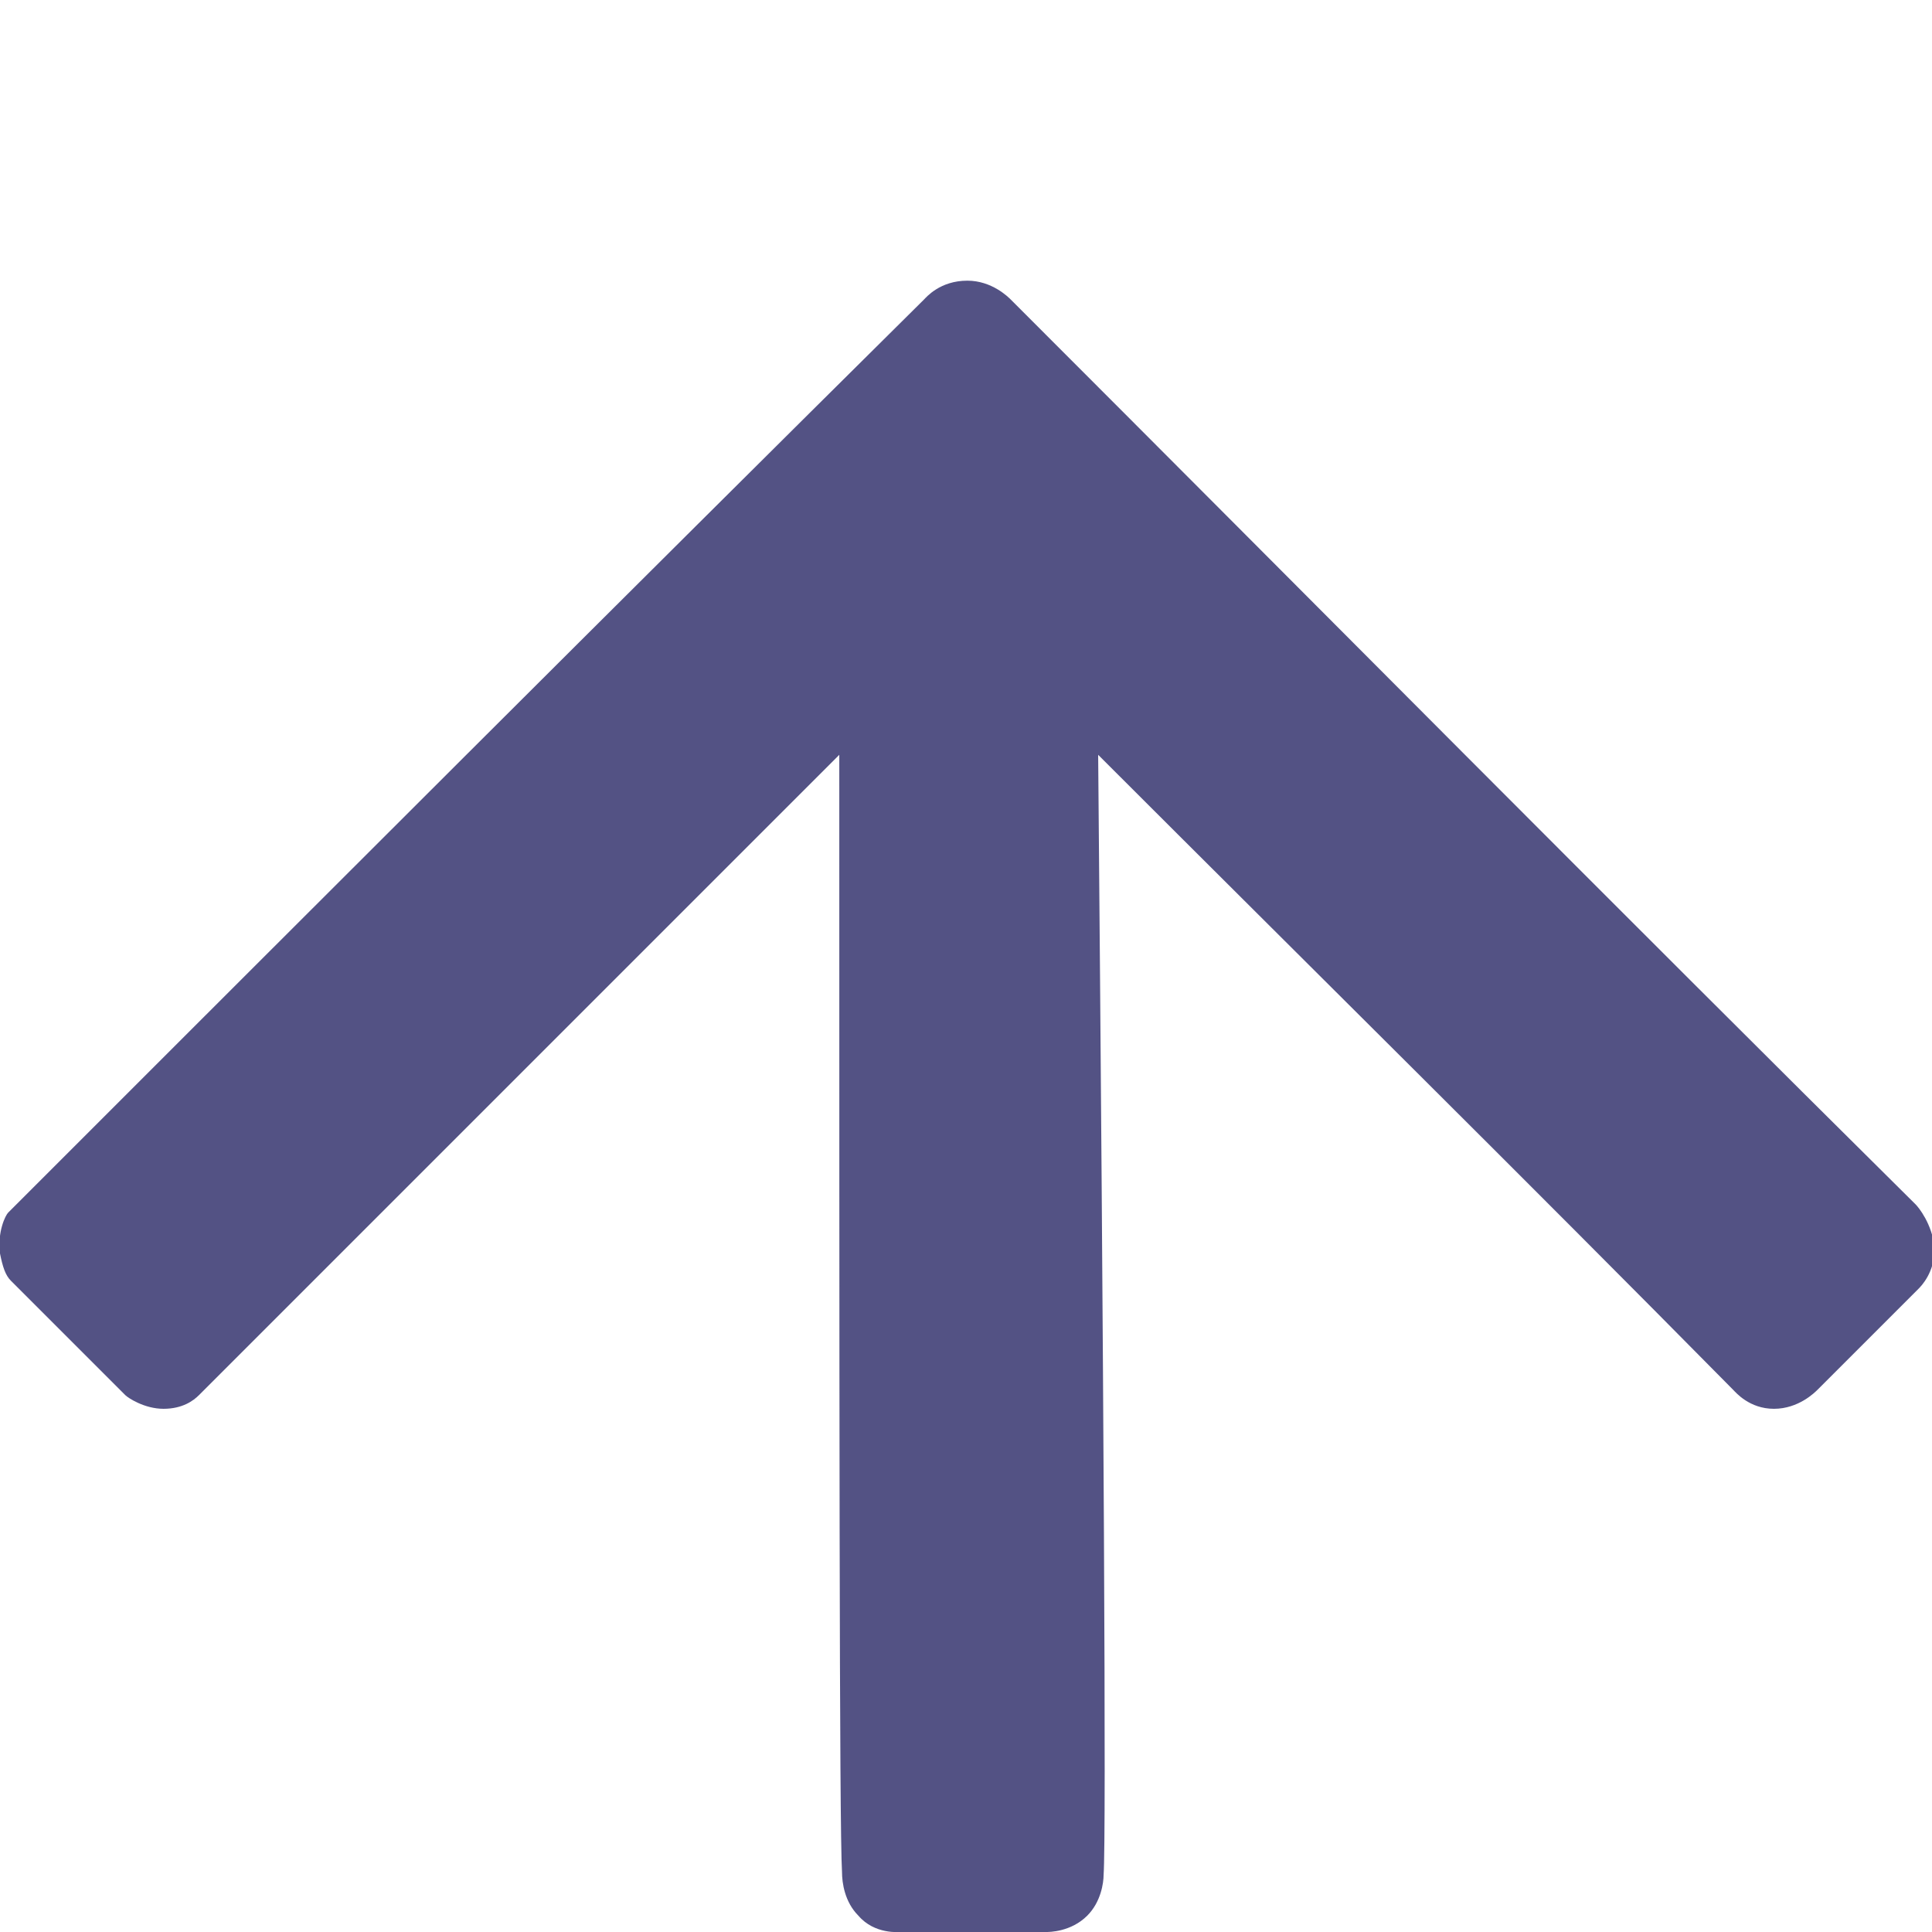
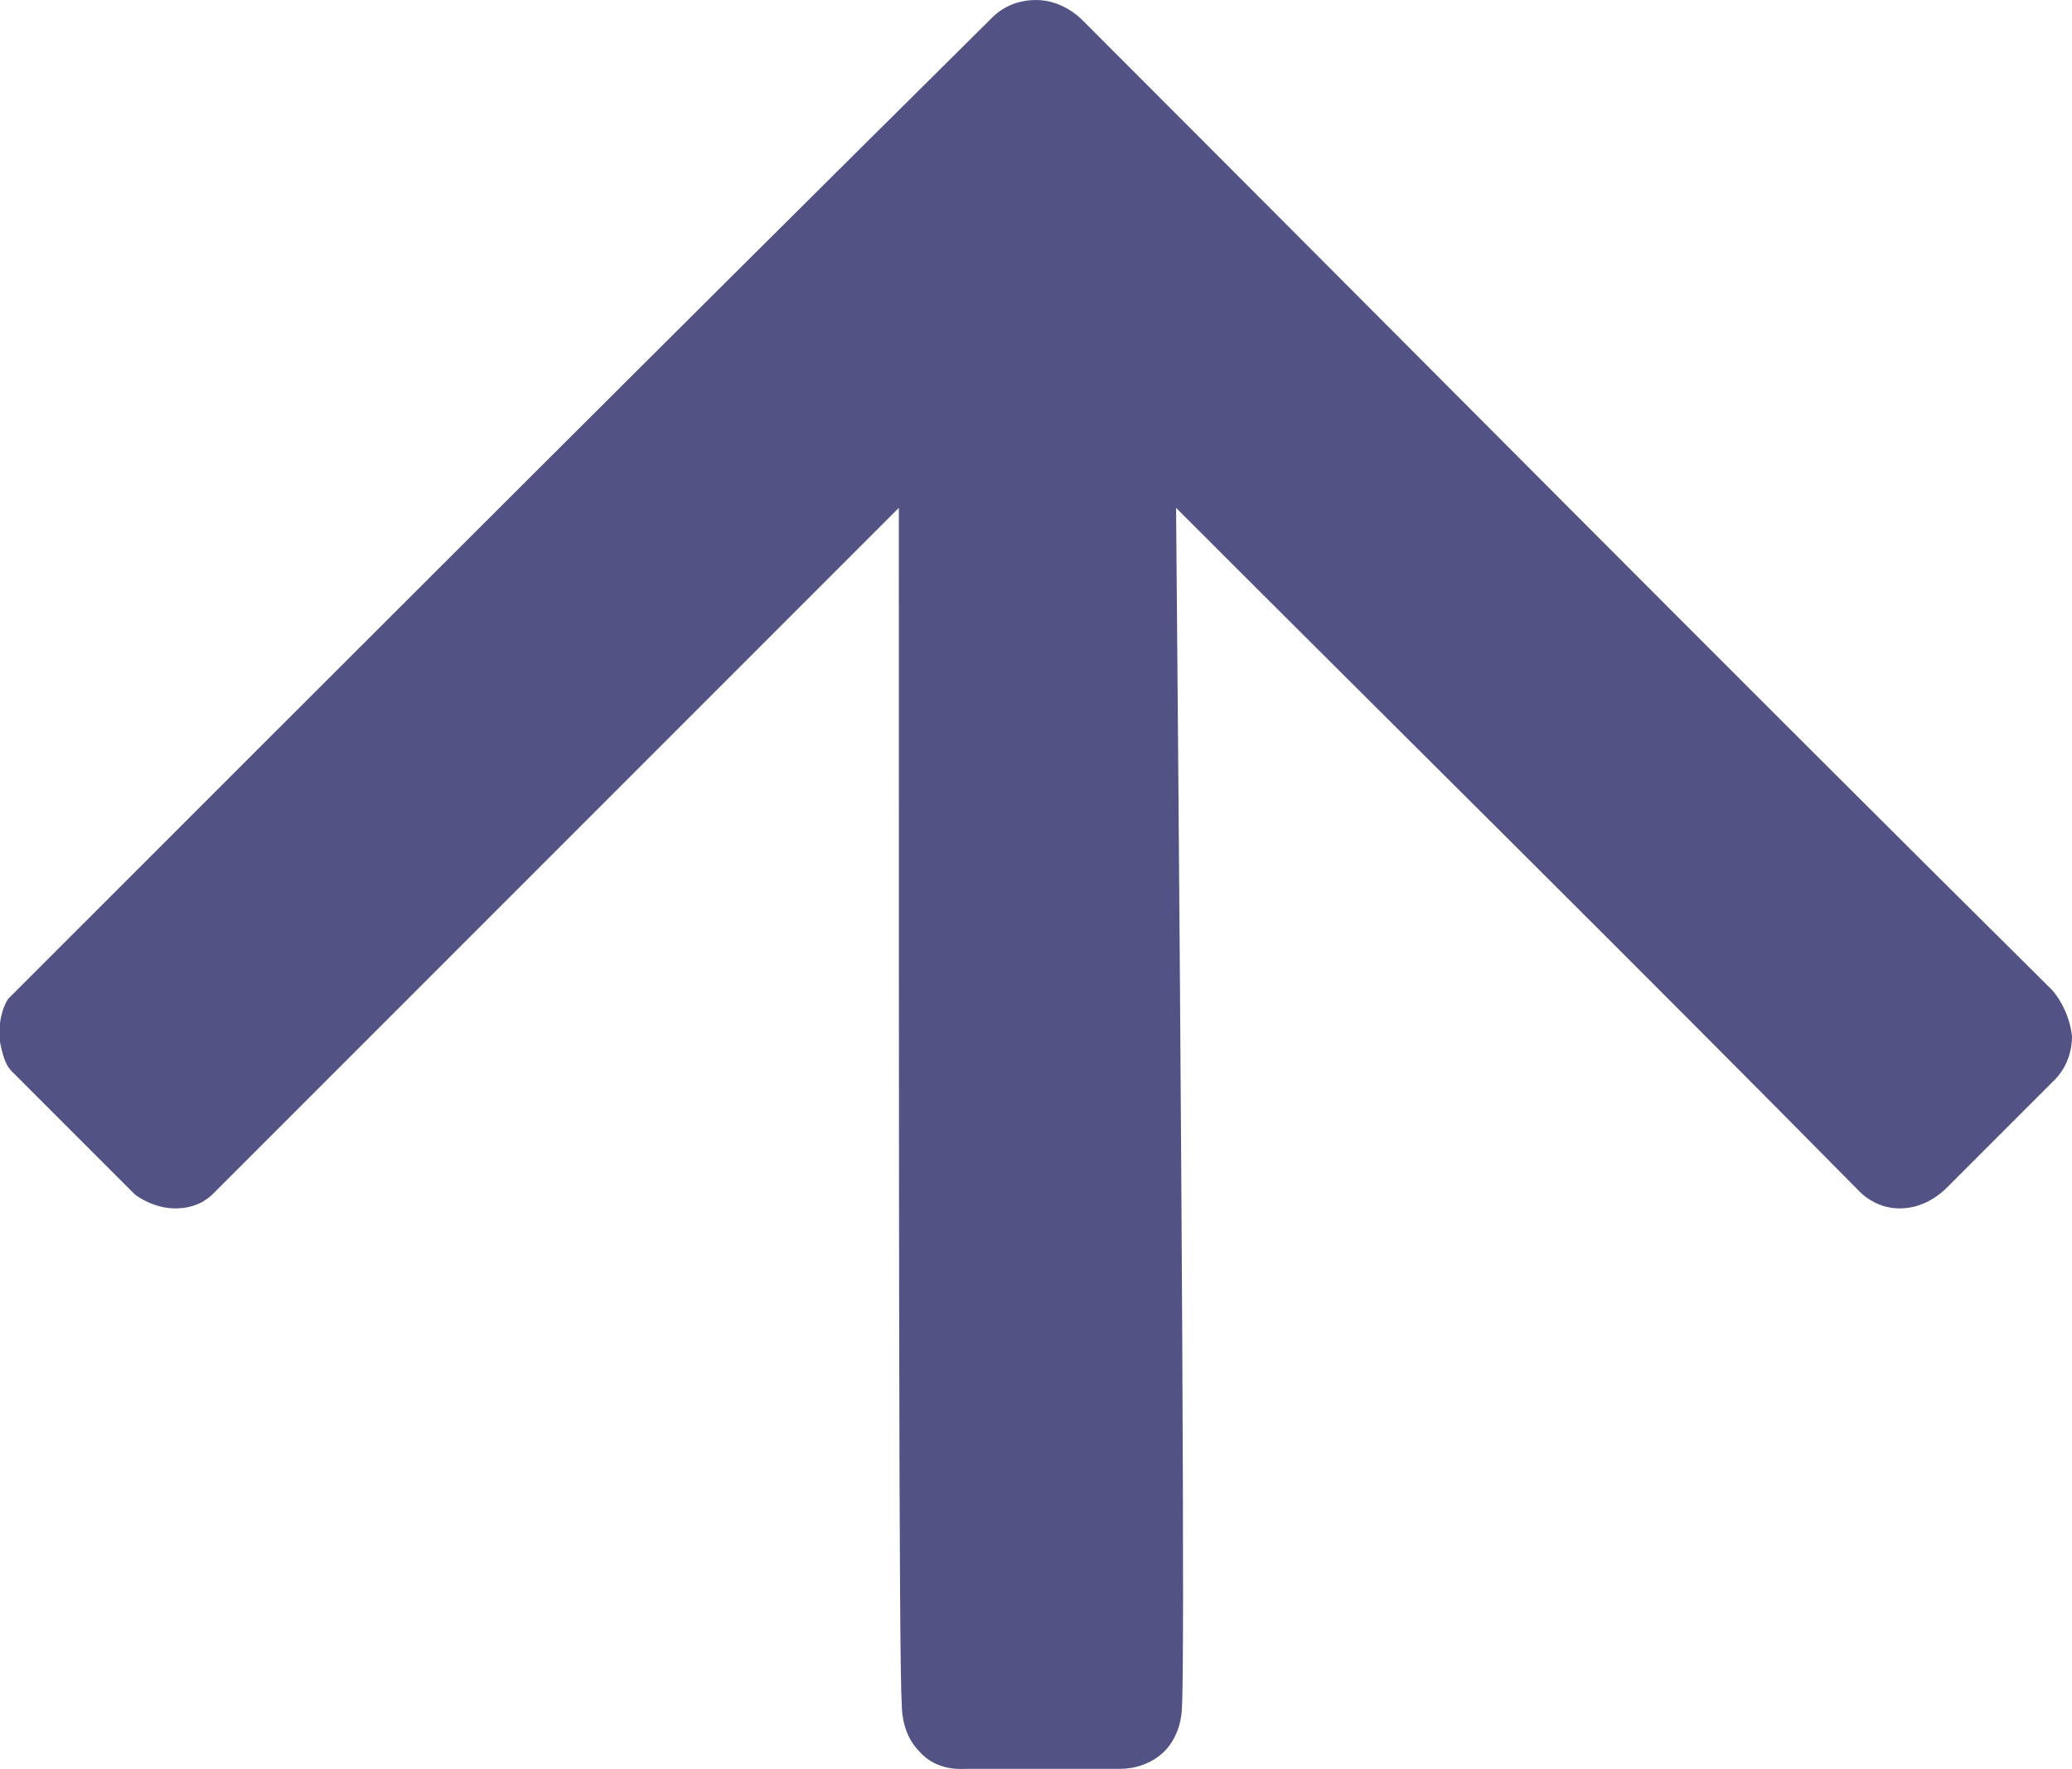
- <svg xmlns="http://www.w3.org/2000/svg" version="1.1" x="0px" y="0px" viewBox="0 0 70.9 70.9" style="enable-background:new 0 0 70.9 70.9;" xml:space="preserve">
+ <svg xmlns="http://www.w3.org/2000/svg" version="1.1" id="Capa_1" x="0px" y="0px" viewBox="0 10.3 71 60.6" style="enable-background:new 0 10.3 71 60.6;" xml:space="preserve">
  <style type="text/css">
	.st0{display:none;}
	.st1{display:inline;}
	.st2{fill:#535284;}
</style>
-   <g id="Capa_1" class="st0">
+   <g id="Capa_1_1_" class="st0">
    <g class="st1">
      <path class="st2" d="M1.8,33.5c9.9-9.9,19.8-19.8,29.6-29.6c0.3-0.3,1.7-1.8,4.1-1.8c2,0,3.4,1.1,3.8,1.4c10,9.9,20,19.9,30,29.8    c0.3,0.3,1.6,1.8,1.6,4.1c0,1.9-0.9,3.2-1.2,3.6c-1.4,1.4-2.8,2.8-4.1,4.2c-0.4,0.3-1.8,1.4-3.8,1.4c-1.9,0-3.2-0.9-3.6-1.2    c-4.6-4.6-9.1-9.1-13.7-13.7c0,10.7,0,21.3,0,32c0,0.5-0.2,1.8-1.2,3c-1.3,1.6-3,1.9-3.4,2c-2.7,0-5.4,0-8.1,0    c-0.4-0.1-2.2-0.3-3.4-1.9c-1-1.2-1.1-2.6-1.1-3c0-10.7,0-21.4,0-32.1c-4.5,4.5-9,8.9-13.5,13.4c-0.3,0.3-1.7,1.5-3.9,1.6    c-2.2,0-3.6-1.2-3.9-1.5c-1.2-1.3-2.5-2.6-3.7-3.8C2,41,0.9,39.7,0.8,37.7C0.2,35.4,1.5,33.9,1.8,33.5z" />
    </g>
  </g>
  <g id="Capa_2">
-     <path class="st2" d="M70.3,44.2C59.2,33.2,48.2,22.1,37.1,11c-0.1-0.1-0.7-0.7-1.6-0.7c-1,0-1.5,0.6-1.6,0.7   C22.7,22.1,11.5,33.3,0.3,44.5C0.2,44.6-0.1,45.2,0,46c0.1,0.5,0.2,0.8,0.4,1c1.4,1.4,2.8,2.8,4.2,4.2c0.1,0.1,0.7,0.5,1.4,0.5   c0.7,0,1.1-0.3,1.3-0.5c7.8-7.8,15.7-15.7,23.5-23.5c0,22.8,0,39.4,0.1,41c0,0.4,0.1,1.1,0.6,1.6c0.6,0.7,1.5,0.6,1.6,0.6   c1.8,0,3.5,0,5.3,0c0.1,0,0.9,0,1.5-0.6c0.5-0.5,0.6-1.2,0.6-1.5c0.1-1.4,0-18.2-0.2-41.1c7.8,7.8,15.6,15.5,23.3,23.3   c0.1,0.1,0.6,0.7,1.5,0.7c0.9,0,1.5-0.6,1.6-0.7c1.2-1.2,2.5-2.5,3.7-3.7c0.1-0.1,0.6-0.6,0.6-1.5C70.9,44.9,70.4,44.3,70.3,44.2z" />
+     <path class="st2" d="M70.3,44.2C59.2,33.2,48.2,22.1,37.1,11c-0.1-0.1-0.7-0.7-1.6-0.7c-1,0-1.5,0.6-1.6,0.7   C22.7,22.1,11.5,33.3,0.3,44.5C0.2,44.6-0.1,45.2,0,46c0.1,0.5,0.2,0.8,0.4,1c1.4,1.4,2.8,2.8,4.2,4.2c0.1,0.1,0.7,0.5,1.4,0.5   s1.1-0.3,1.3-0.5c7.8-7.8,15.7-15.7,23.5-23.5c0,22.8,0,39.4,0.1,41c0,0.4,0.1,1.1,0.6,1.6c0.6,0.7,1.5,0.6,1.6,0.6   c1.8,0,3.5,0,5.3,0c0.1,0,0.9,0,1.5-0.6c0.5-0.5,0.6-1.2,0.6-1.5c0.1-1.4,0-18.2-0.2-41.1c7.8,7.8,15.6,15.5,23.3,23.3   c0.1,0.1,0.6,0.7,1.5,0.7c0.9,0,1.5-0.6,1.6-0.7c1.2-1.2,2.5-2.5,3.7-3.7c0.1-0.1,0.6-0.6,0.6-1.5C70.9,44.9,70.4,44.3,70.3,44.2z" />
  </g>
</svg>
